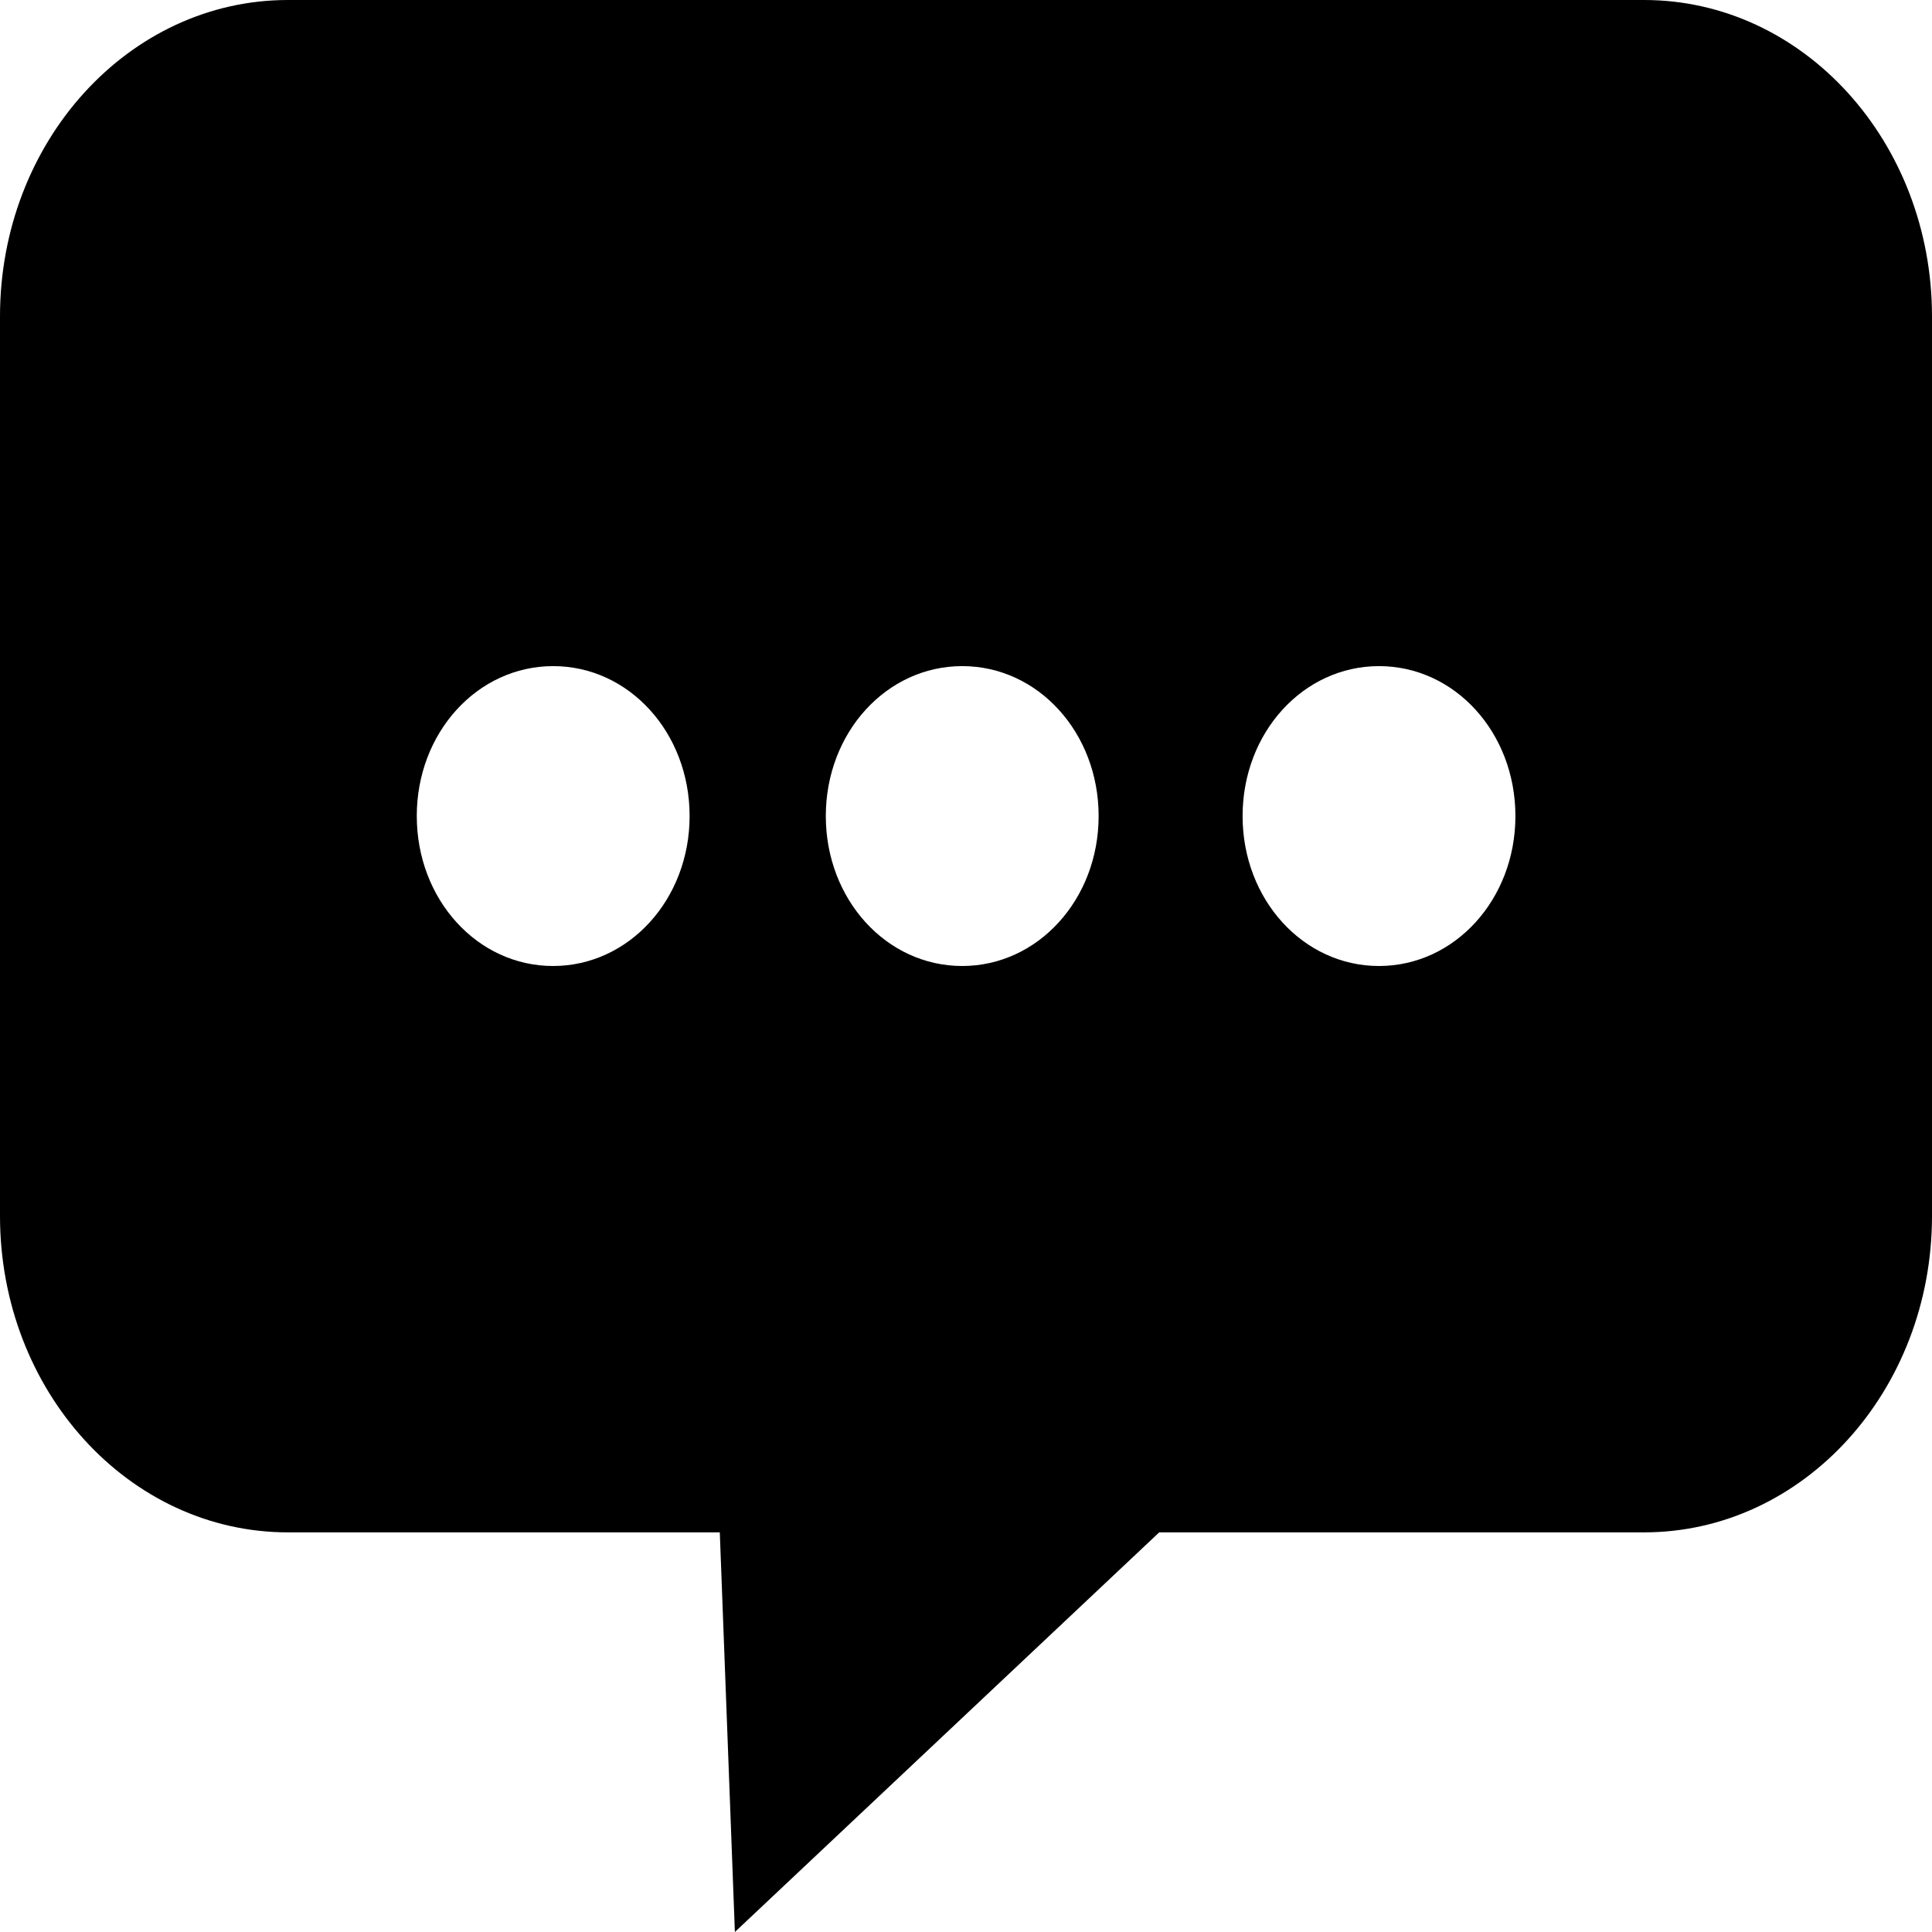
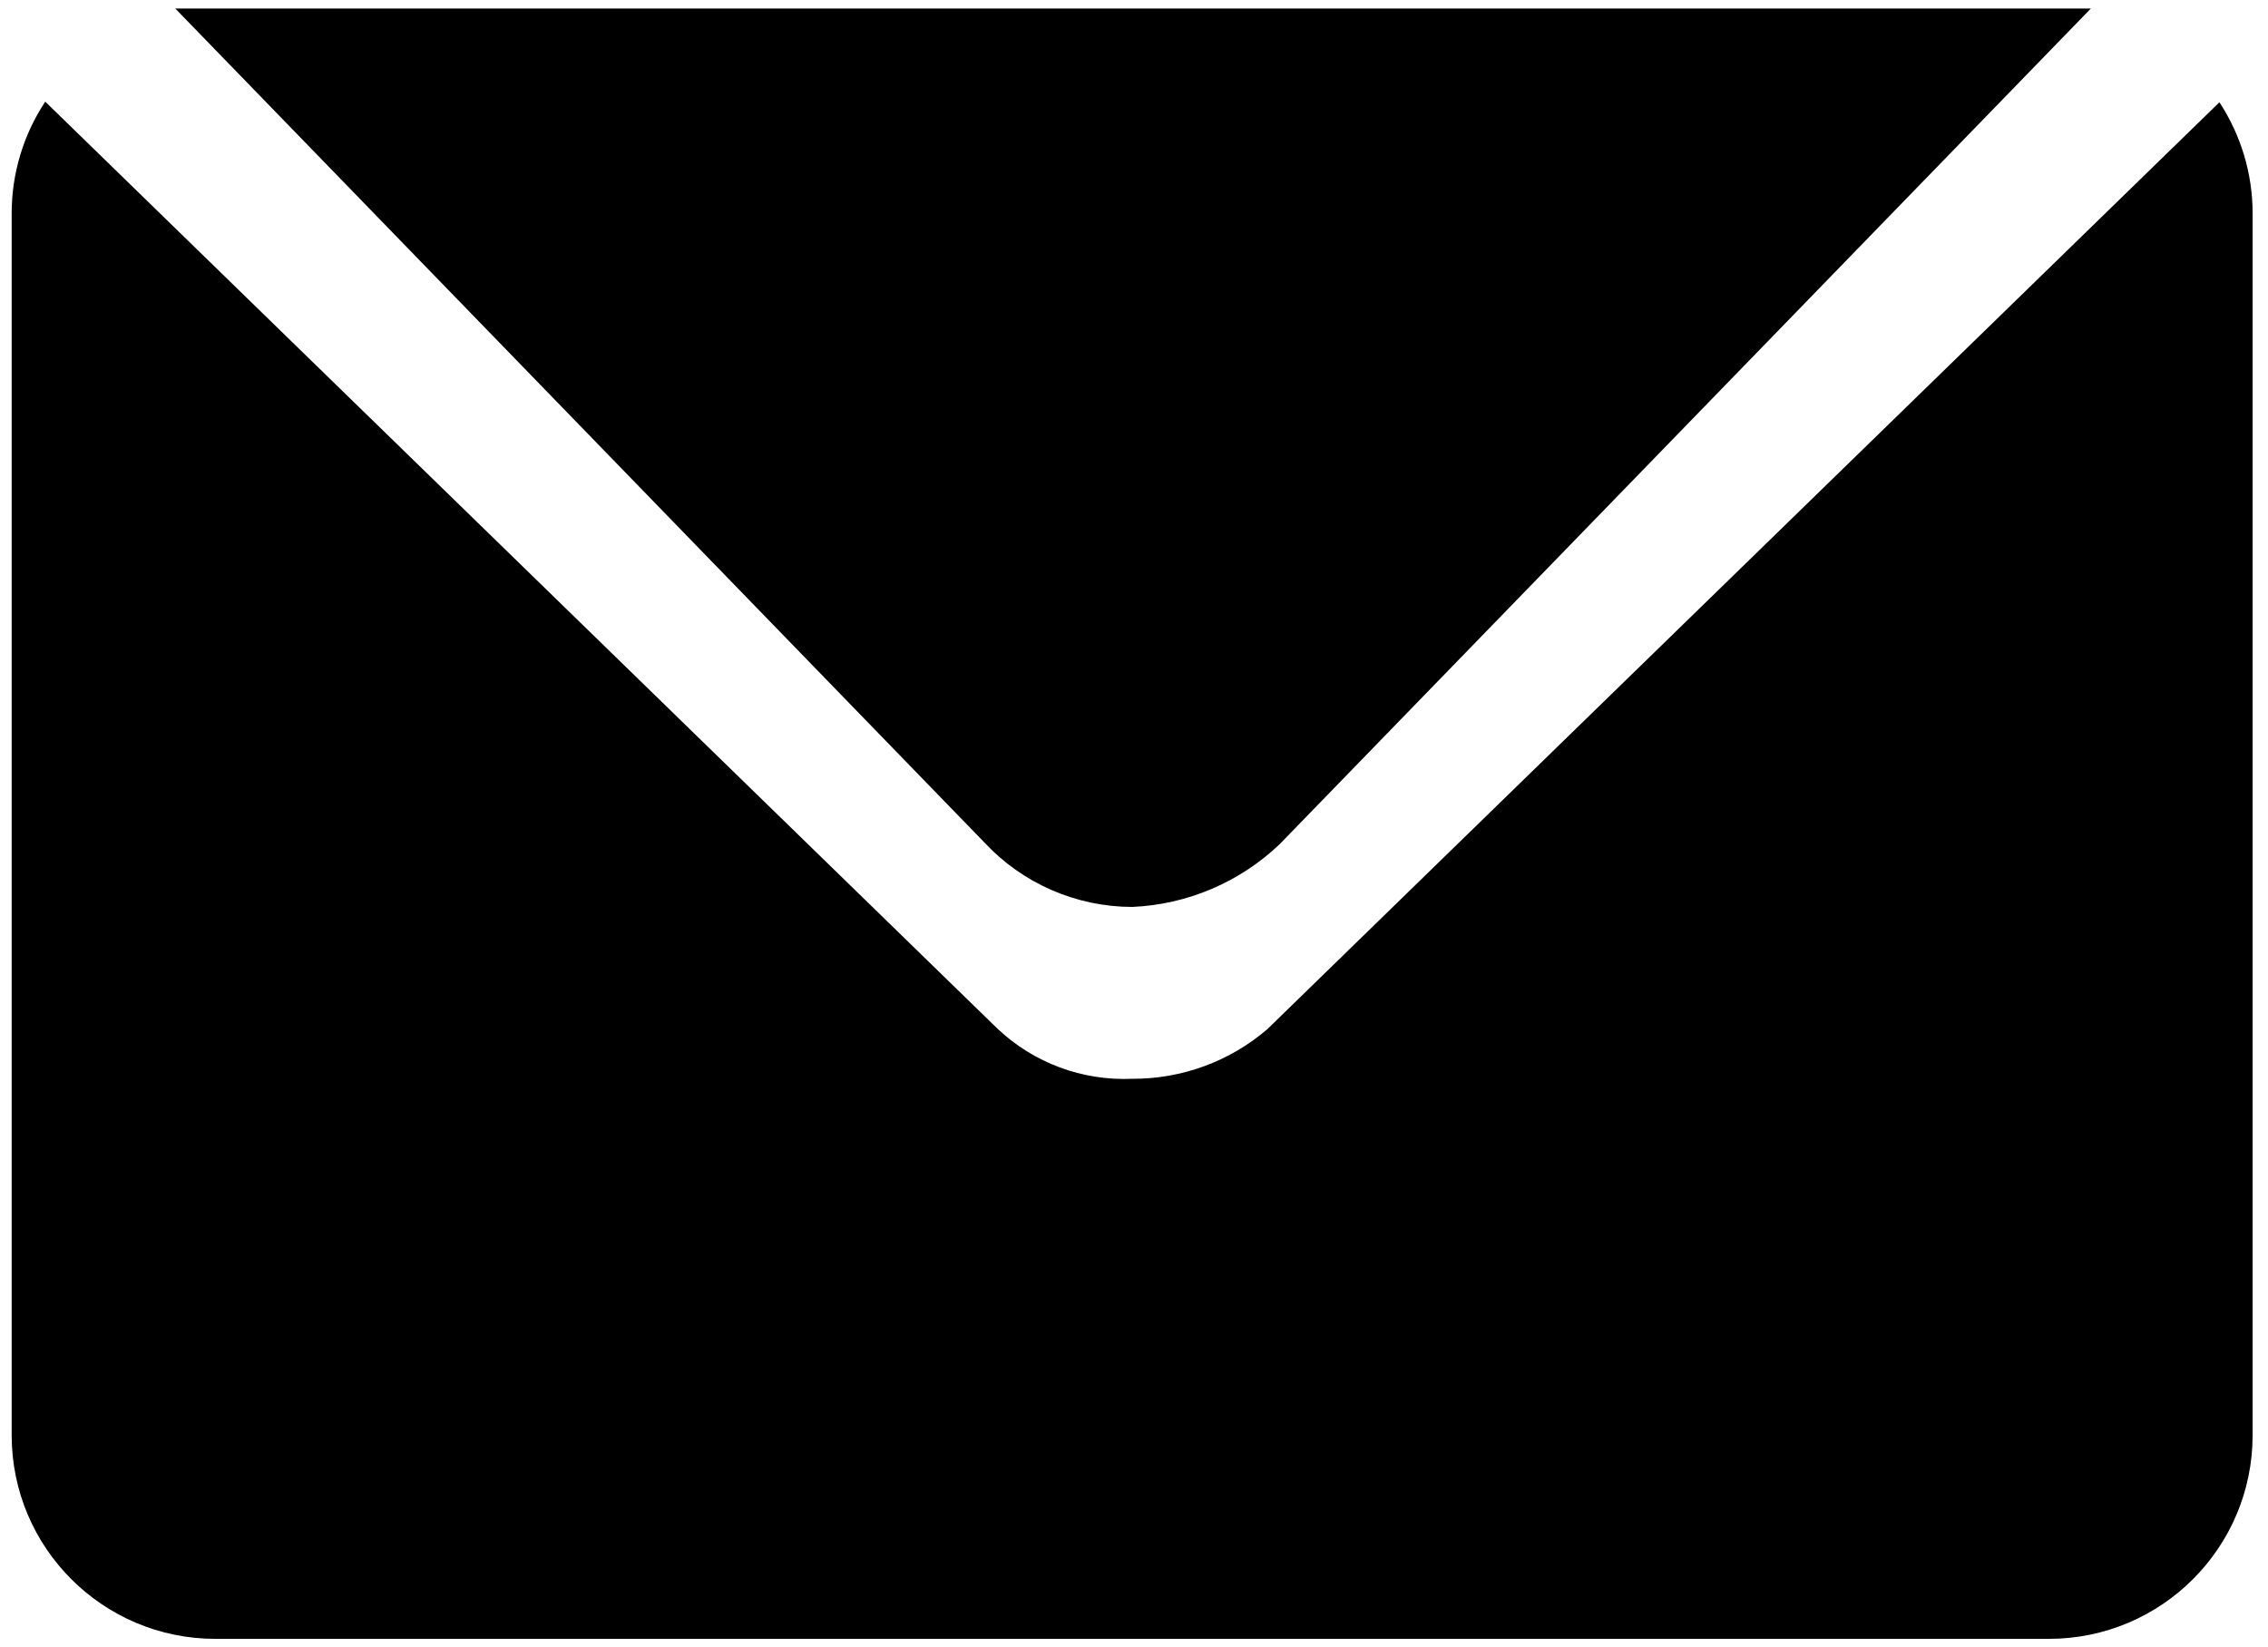
- <svg xmlns="http://www.w3.org/2000/svg" width="128" height="128">
-   <path d="M0 20.967v59.59c0 11.59 8.537 20.966 19.075 20.966h28.613l1 26.477L76.8 101.523h32.125c10.538 0 19.075-9.377 19.075-20.966v-59.59C128 9.377 119.463 0 108.925 0h-89.85C8.538 0 0 9.377 0 20.967zm82.325 33.1c0-5.524 4.013-9.935 9.037-9.935 5.026 0 9.038 4.41 9.038 9.934 0 5.524-4.025 9.934-9.038 9.934-5.024 0-9.037-4.41-9.037-9.934zm-27.613 0c0-5.524 4.013-9.935 9.038-9.935s9.037 4.41 9.037 9.934c0 5.524-4.025 9.934-9.037 9.934-5.025 0-9.038-4.41-9.038-9.934zm-27.1 0c0-5.524 4.013-9.935 9.038-9.935s9.038 4.41 9.038 9.934c0 5.524-4.026 9.934-9.05 9.934-5.013 0-9.025-4.41-9.025-9.934z" />
+ <svg xmlns="http://www.w3.org/2000/svg" width="950" height="690" class="icon">
+   <defs>
+     <style type="text/css" />
+   </defs>
+   <g>
+     <rect fill="none" id="canvas_background" height="692" width="952" y="-1" x="-1" />
+   </g>
+   <g>
+     <path id="svg_1" d="m858.222,686.667l-768,0a85.333,85.333 0 0 1 -85.333,-85.333l0,-512a84.8,84.8 0 0 1 14.059,-46.741l398.933,388.48a77.227,77.227 0 0 0 56.341,20.928a86.123,86.123 0 0 0 56.597,-20.757l398.827,-388.395a84.821,84.821 0 0 1 13.909,46.485l0,512a85.333,85.333 0 0 1 -85.333,85.333zm-384,-306.667a84.821,84.821 0 0 1 -61.867,-26.987l-338.944,-349.44l802.389,0l-339.712,350.059a95.445,95.445 0 0 1 -61.867,26.368z" />
+   </g>
</svg>
